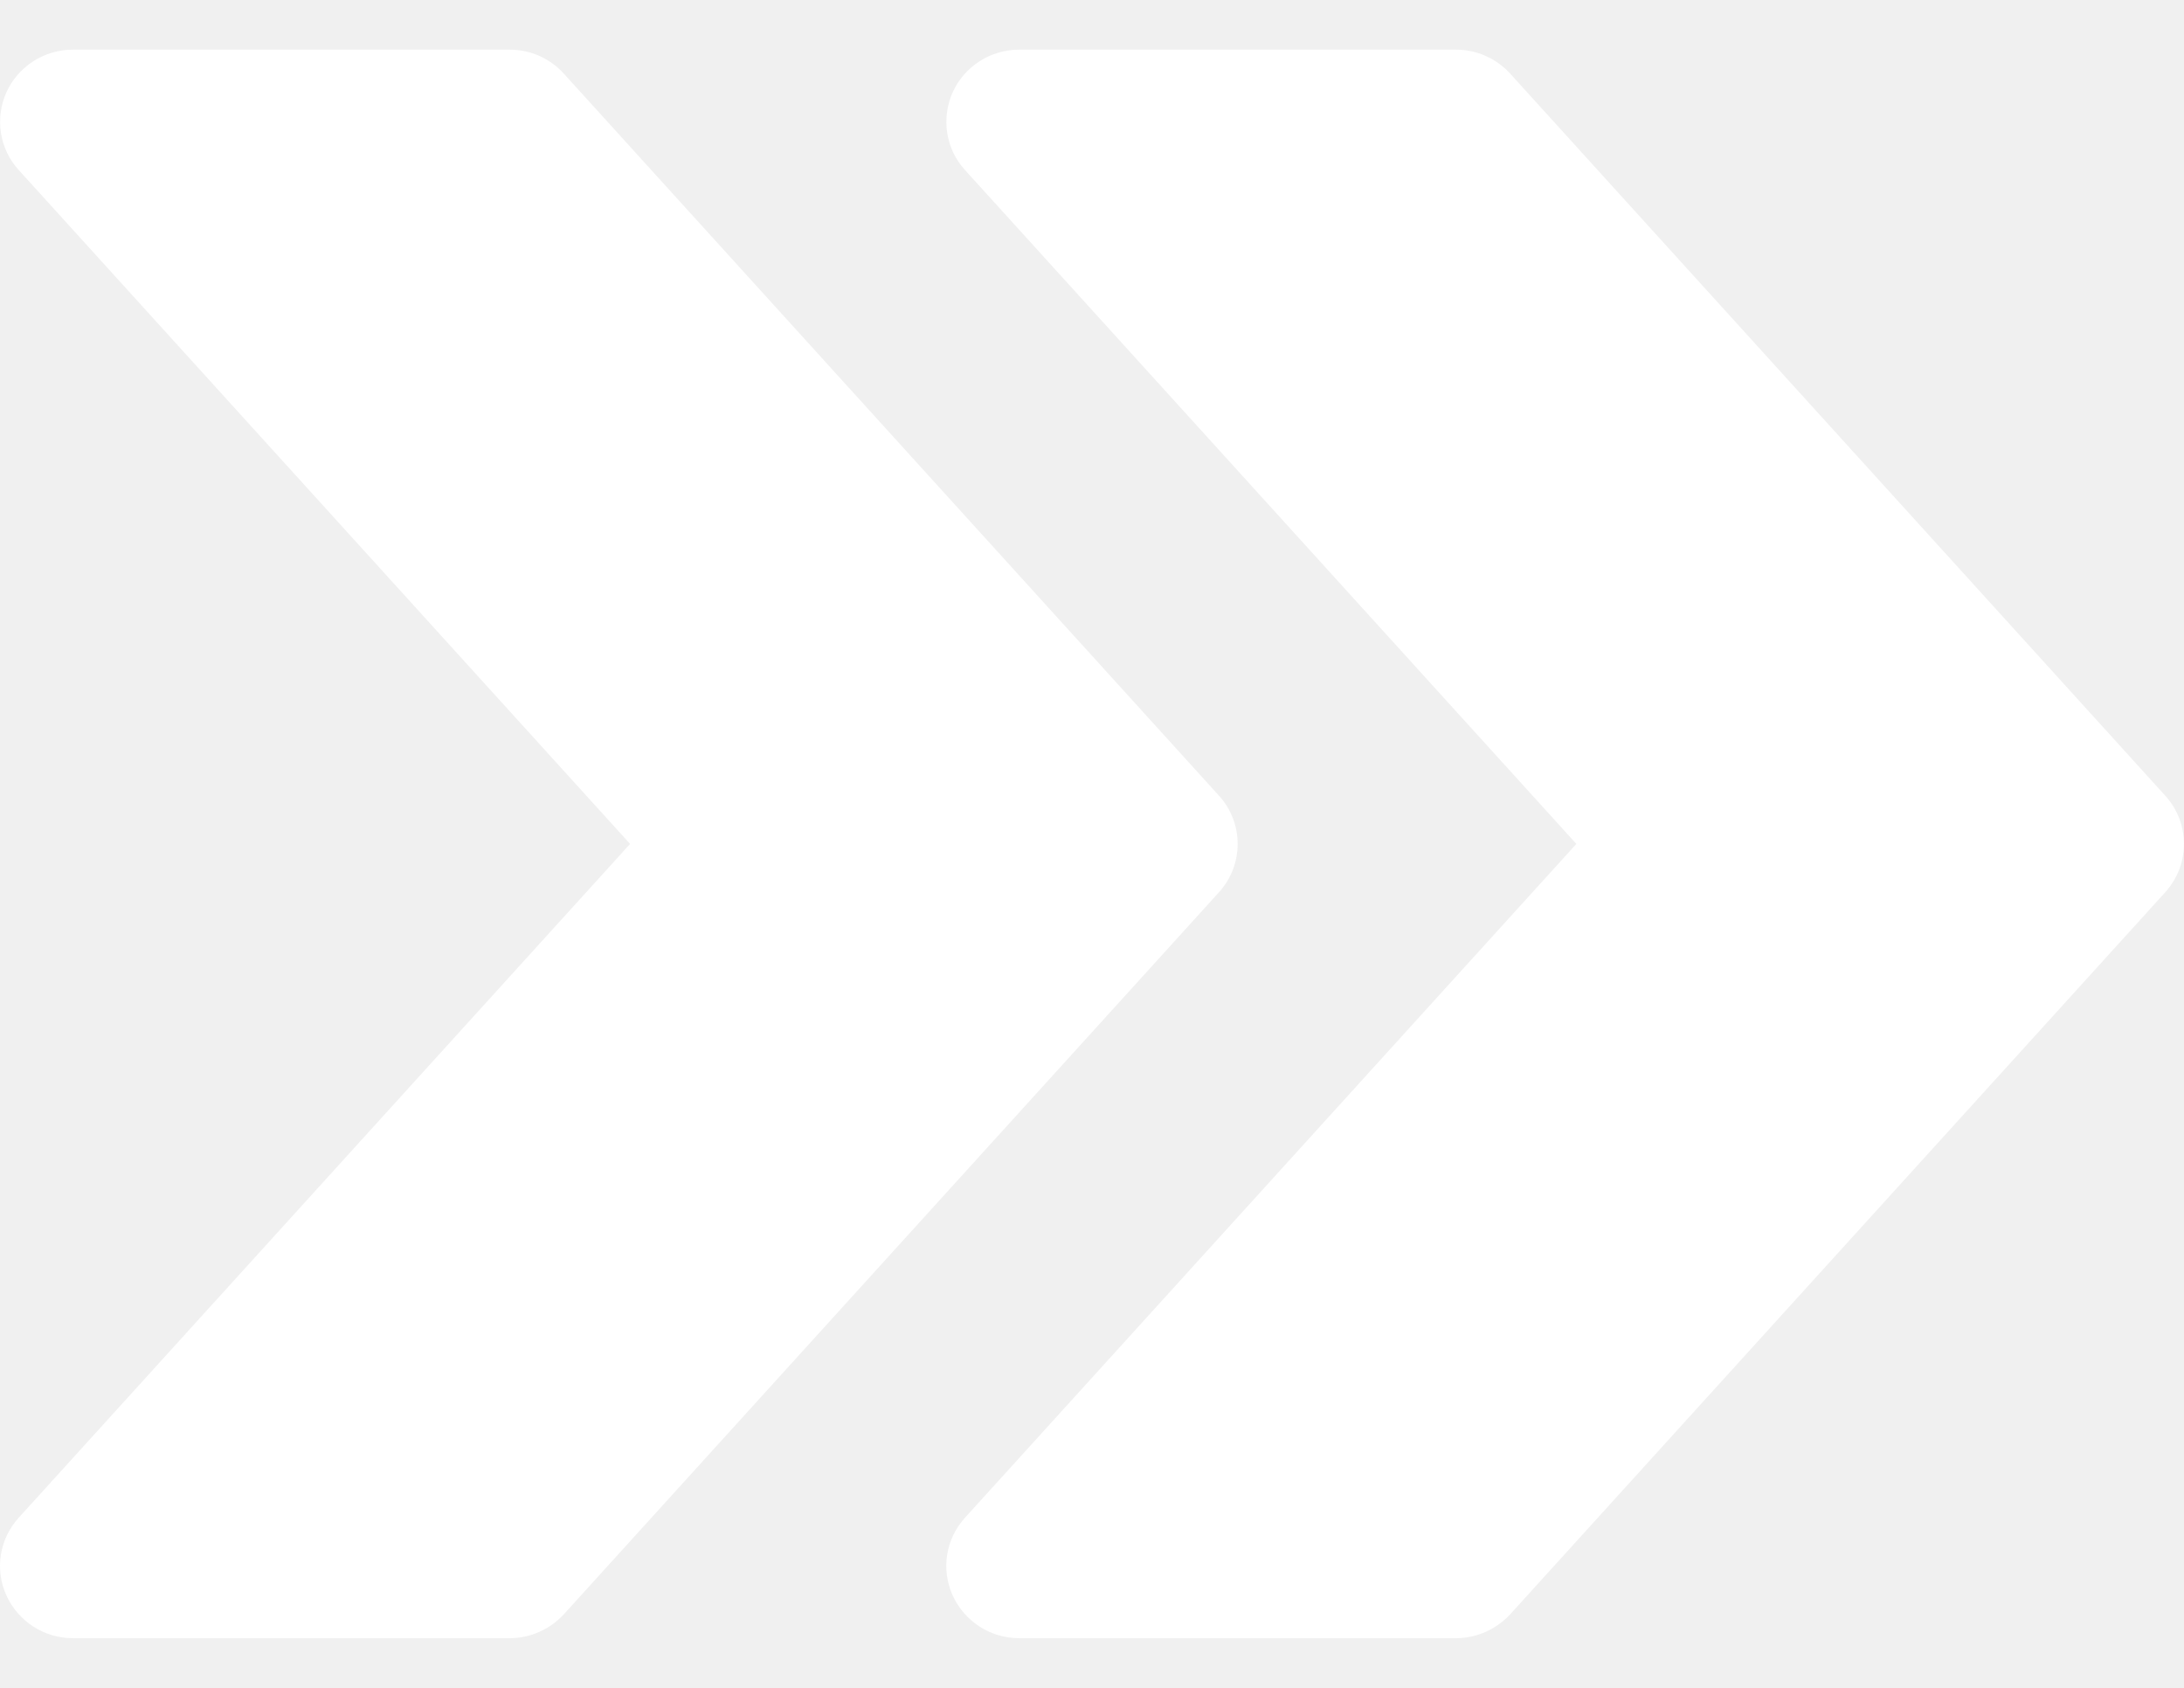
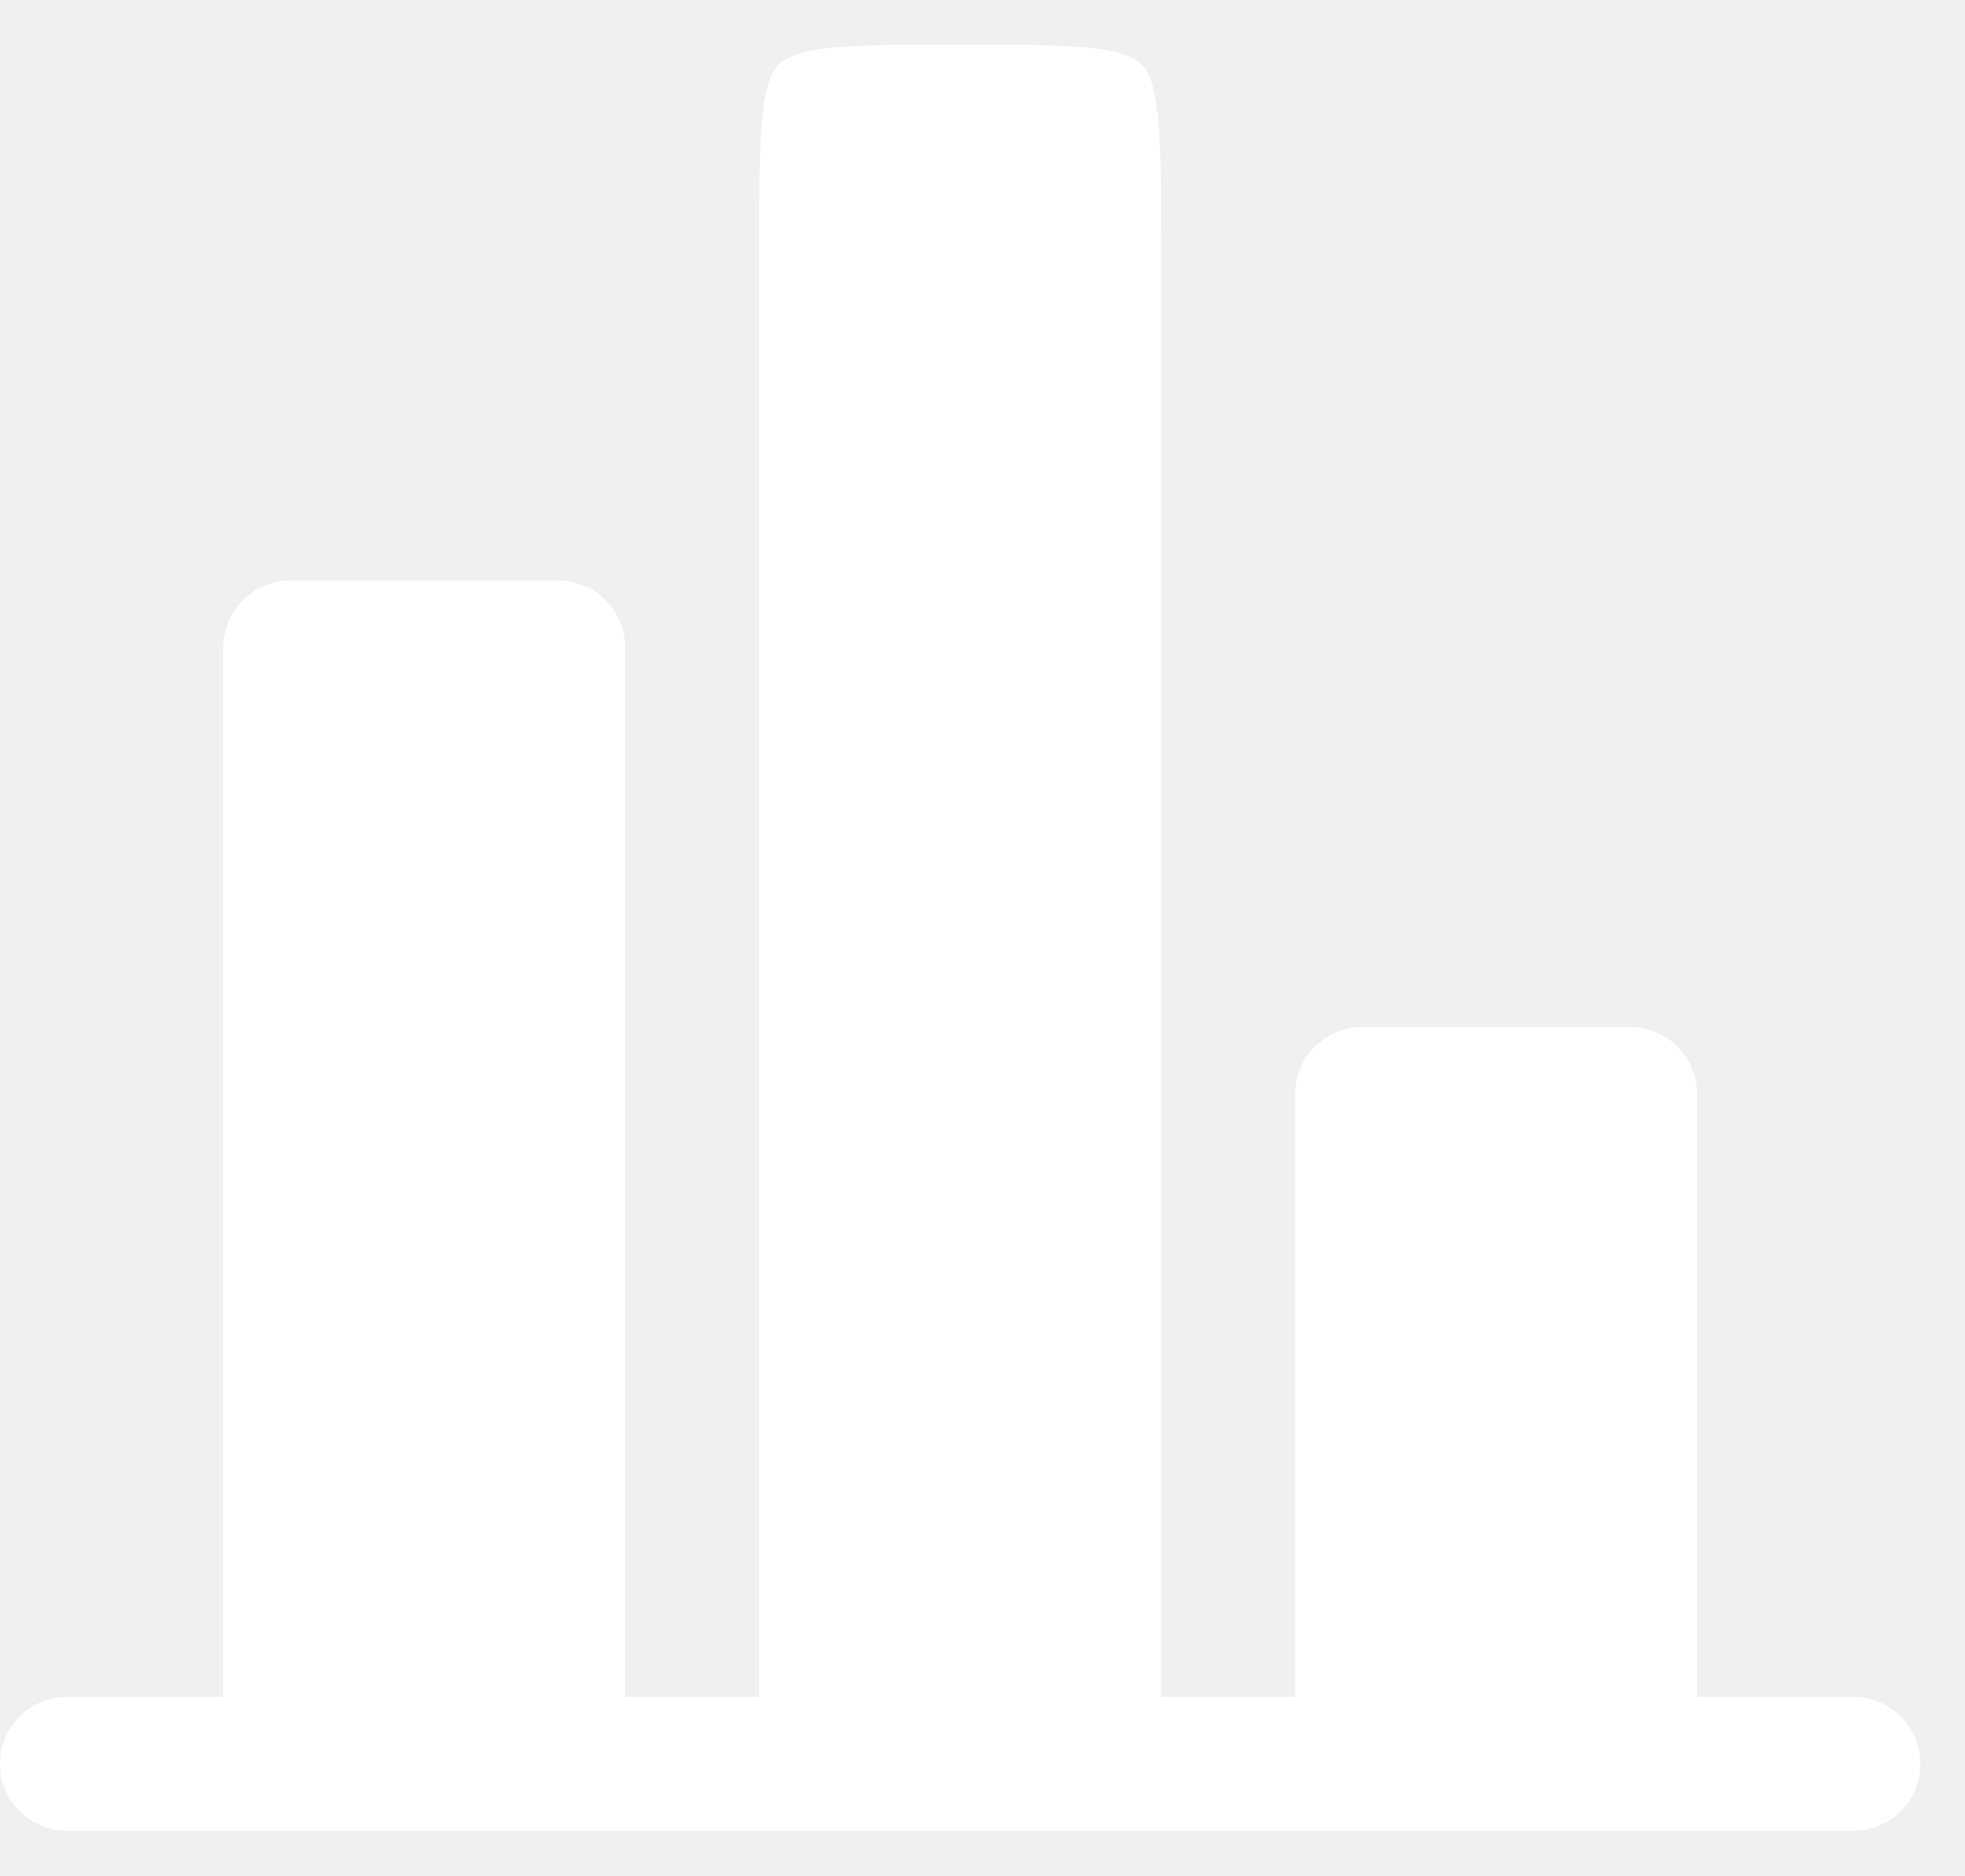
- <svg xmlns="http://www.w3.org/2000/svg" width="22" height="17" viewBox="0 0 22 17" fill="none">
-   <path d="M21.811 8.014L15.212 0.741C15.071 0.587 14.874 0.5 14.666 0.5H10.266C10.125 0.5 9.986 0.541 9.867 0.617C9.748 0.694 9.654 0.802 9.596 0.931C9.479 1.194 9.527 1.501 9.721 1.713L15.879 8.5L9.721 15.286C9.527 15.499 9.477 15.806 9.596 16.068C9.715 16.331 9.977 16.5 10.266 16.5H14.666C14.874 16.5 15.071 16.411 15.212 16.26L21.811 8.987C22.062 8.711 22.062 8.289 21.811 8.014Z" fill="white" />
-   <path d="M12.279 8.014L5.679 0.741C5.539 0.587 5.342 0.5 5.134 0.5H0.734C0.592 0.5 0.454 0.541 0.335 0.617C0.216 0.694 0.122 0.802 0.064 0.931C-0.053 1.194 -0.005 1.501 0.189 1.713L6.347 8.5L0.189 15.286C-0.005 15.499 -0.055 15.806 0.064 16.068C0.183 16.331 0.445 16.5 0.734 16.5H5.134C5.342 16.5 5.539 16.411 5.679 16.26L12.279 8.987C12.53 8.711 12.53 8.289 12.279 8.014Z" fill="white" />
+ <svg xmlns="http://www.w3.org/2000/svg" width="22" height="21" viewBox="0 0 22 21" fill="none">
+   <path d="M19 12.25C19 12.051 18.921 11.86 18.78 11.72C18.64 11.579 18.449 11.5 18.25 11.5H15.25C15.051 11.5 14.86 11.579 14.72 11.72C14.579 11.86 14.5 12.051 14.5 12.25V19H13V2.75C13 2.022 12.998 1.55 12.952 1.204C12.908 0.879 12.837 0.777 12.78 0.72C12.723 0.663 12.621 0.592 12.296 0.548C11.949 0.502 11.478 0.5 10.75 0.5C10.022 0.5 9.55 0.502 9.204 0.548C8.879 0.592 8.777 0.663 8.72 0.72C8.663 0.777 8.592 0.879 8.548 1.204C8.502 1.551 8.5 2.022 8.5 2.75V19H7V7.25C7 7.051 6.921 6.86 6.78 6.72C6.64 6.579 6.449 6.5 6.25 6.5H3.25C3.051 6.5 2.86 6.579 2.72 6.72C2.579 6.86 2.5 7.051 2.5 7.25V19H0.75C0.551 19 0.36 19.079 0.22 19.22C0.079 19.36 0 19.551 0 19.75C0 19.949 0.079 20.14 0.22 20.28C0.36 20.421 0.551 20.5 0.75 20.5H20.75C20.949 20.5 21.14 20.421 21.28 20.28C21.421 20.14 21.5 19.949 21.5 19.75C21.5 19.551 21.421 19.36 21.28 19.22C21.14 19.079 20.949 19 20.75 19H19V12.25Z" fill="white" />
</svg>
